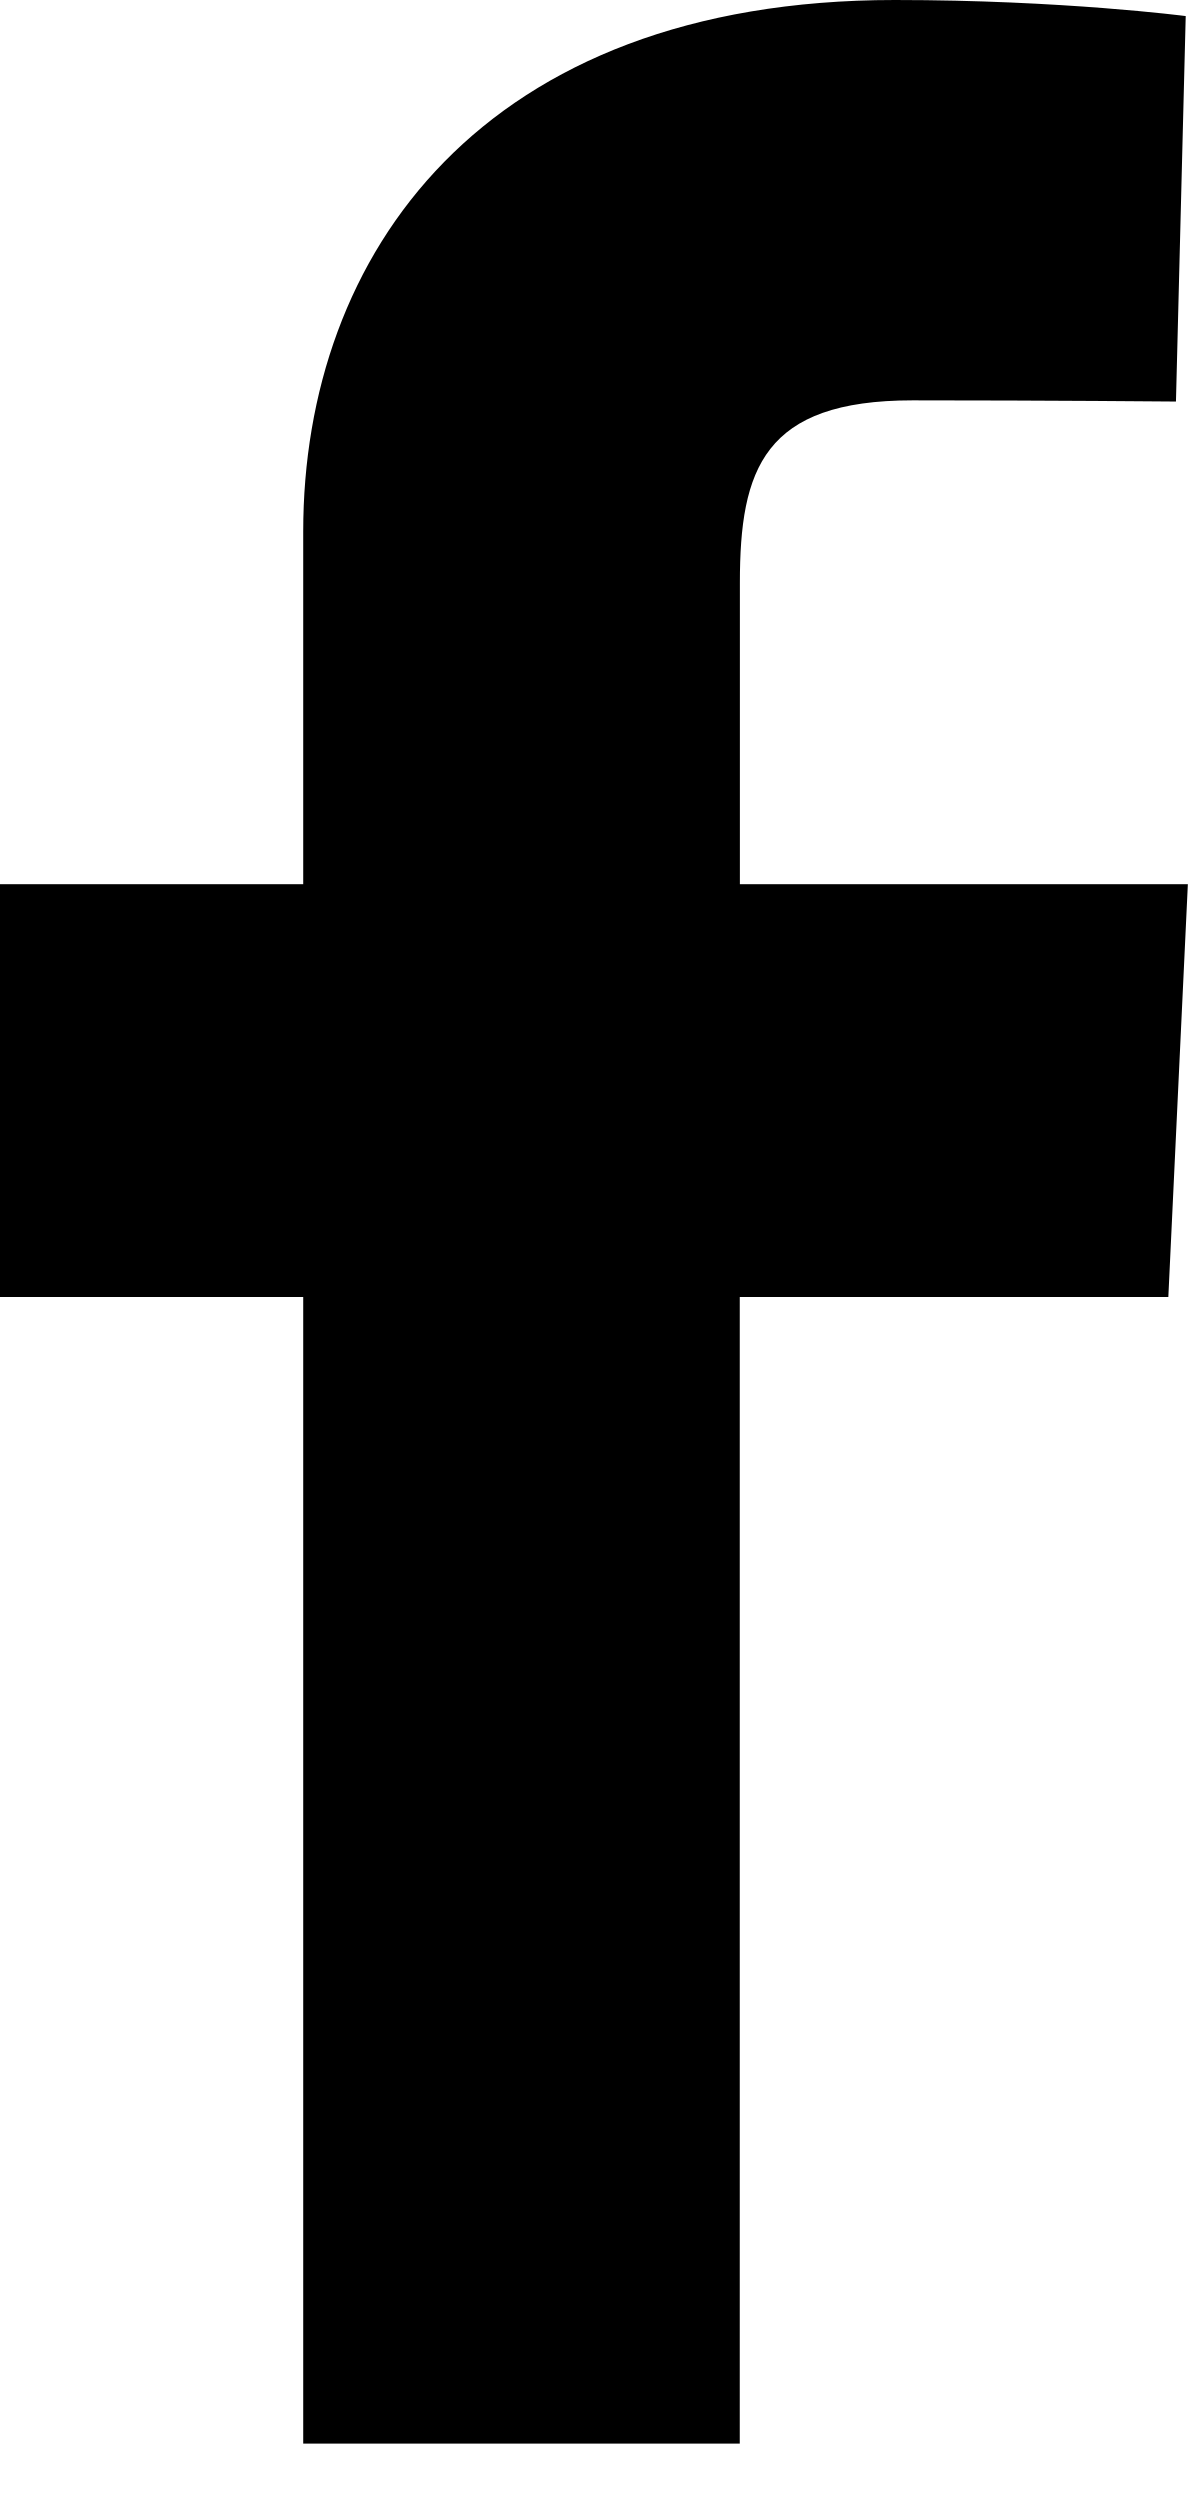
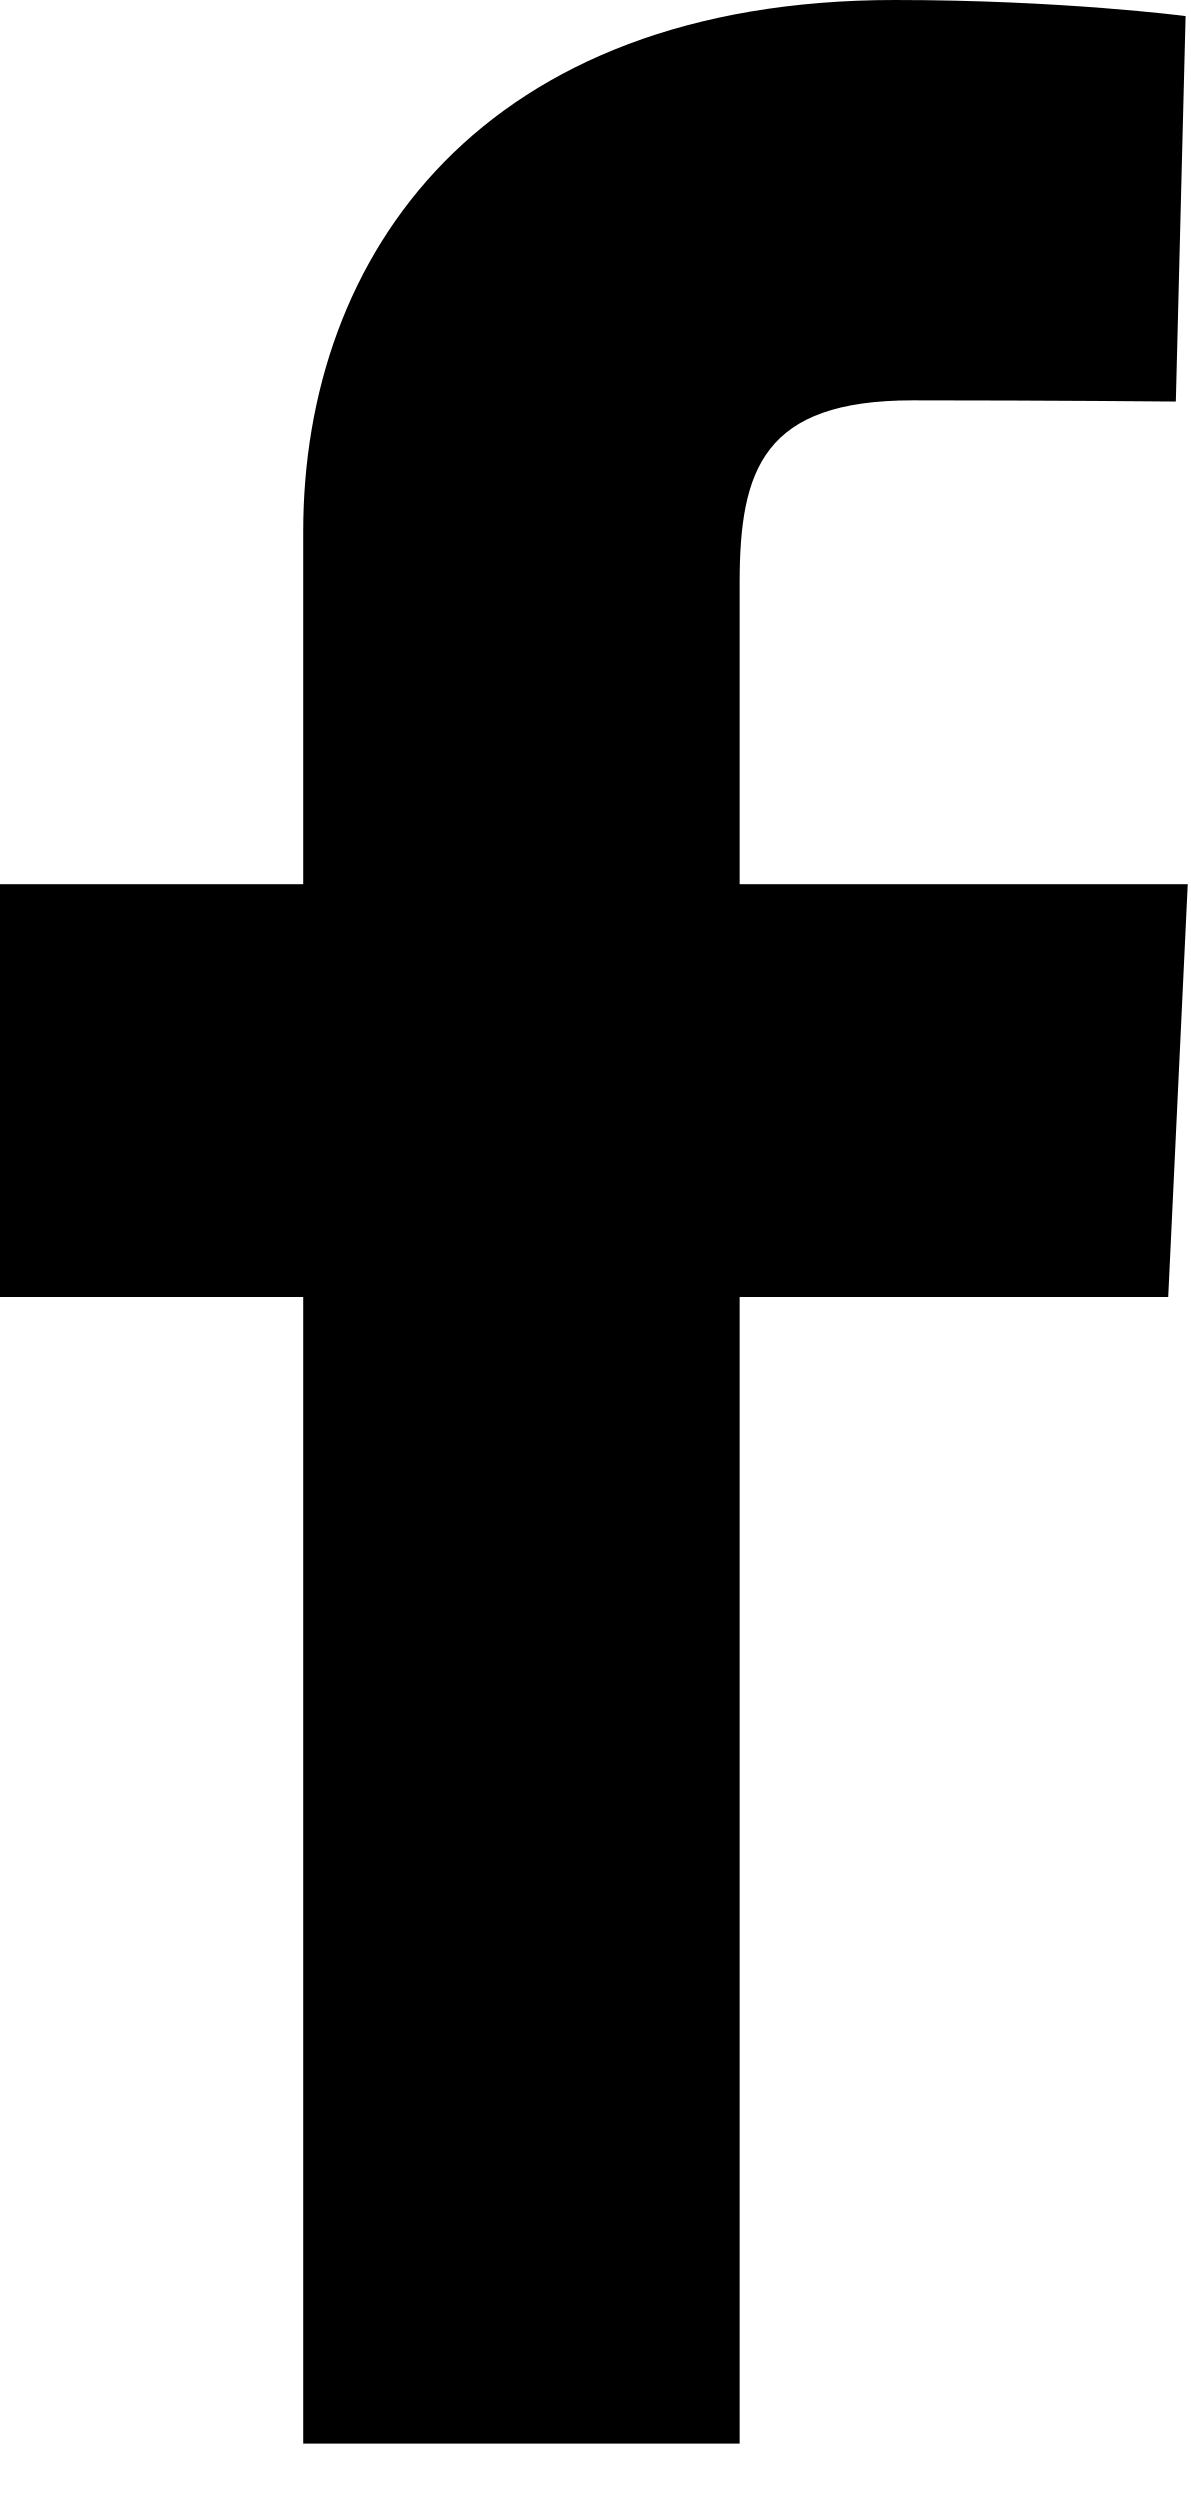
- <svg xmlns="http://www.w3.org/2000/svg" width="10" height="21" fill="none">
-   <path d="M2.547 20.526v-9.631H0V7.427h2.547V4.465C2.547 2.137 4.05 0 7.517 0 8.922 0 9.96.135 9.96.135l-.082 3.238s-1.058-.01-2.213-.01c-1.25 0-1.45.576-1.45 1.532v2.532h3.763l-.164 3.468h-3.6v9.631H2.547z" fill="#000" />
+ <svg xmlns="http://www.w3.org/2000/svg" width="10" height="21" viewBox="0 0 10 21" fill="none">
+   <path d="M2.547 20.526V10.895H0V7.427H2.547V4.465C2.547 2.137 4.051 0 7.518 0C8.921 0 9.959 0.135 9.959 0.135L9.877 3.373C9.877 3.373 8.819 3.363 7.664 3.363C6.414 3.363 6.213 3.939 6.213 4.895V7.427H9.977L9.813 10.895H6.213V20.526H2.547Z" fill="black" />
</svg>
